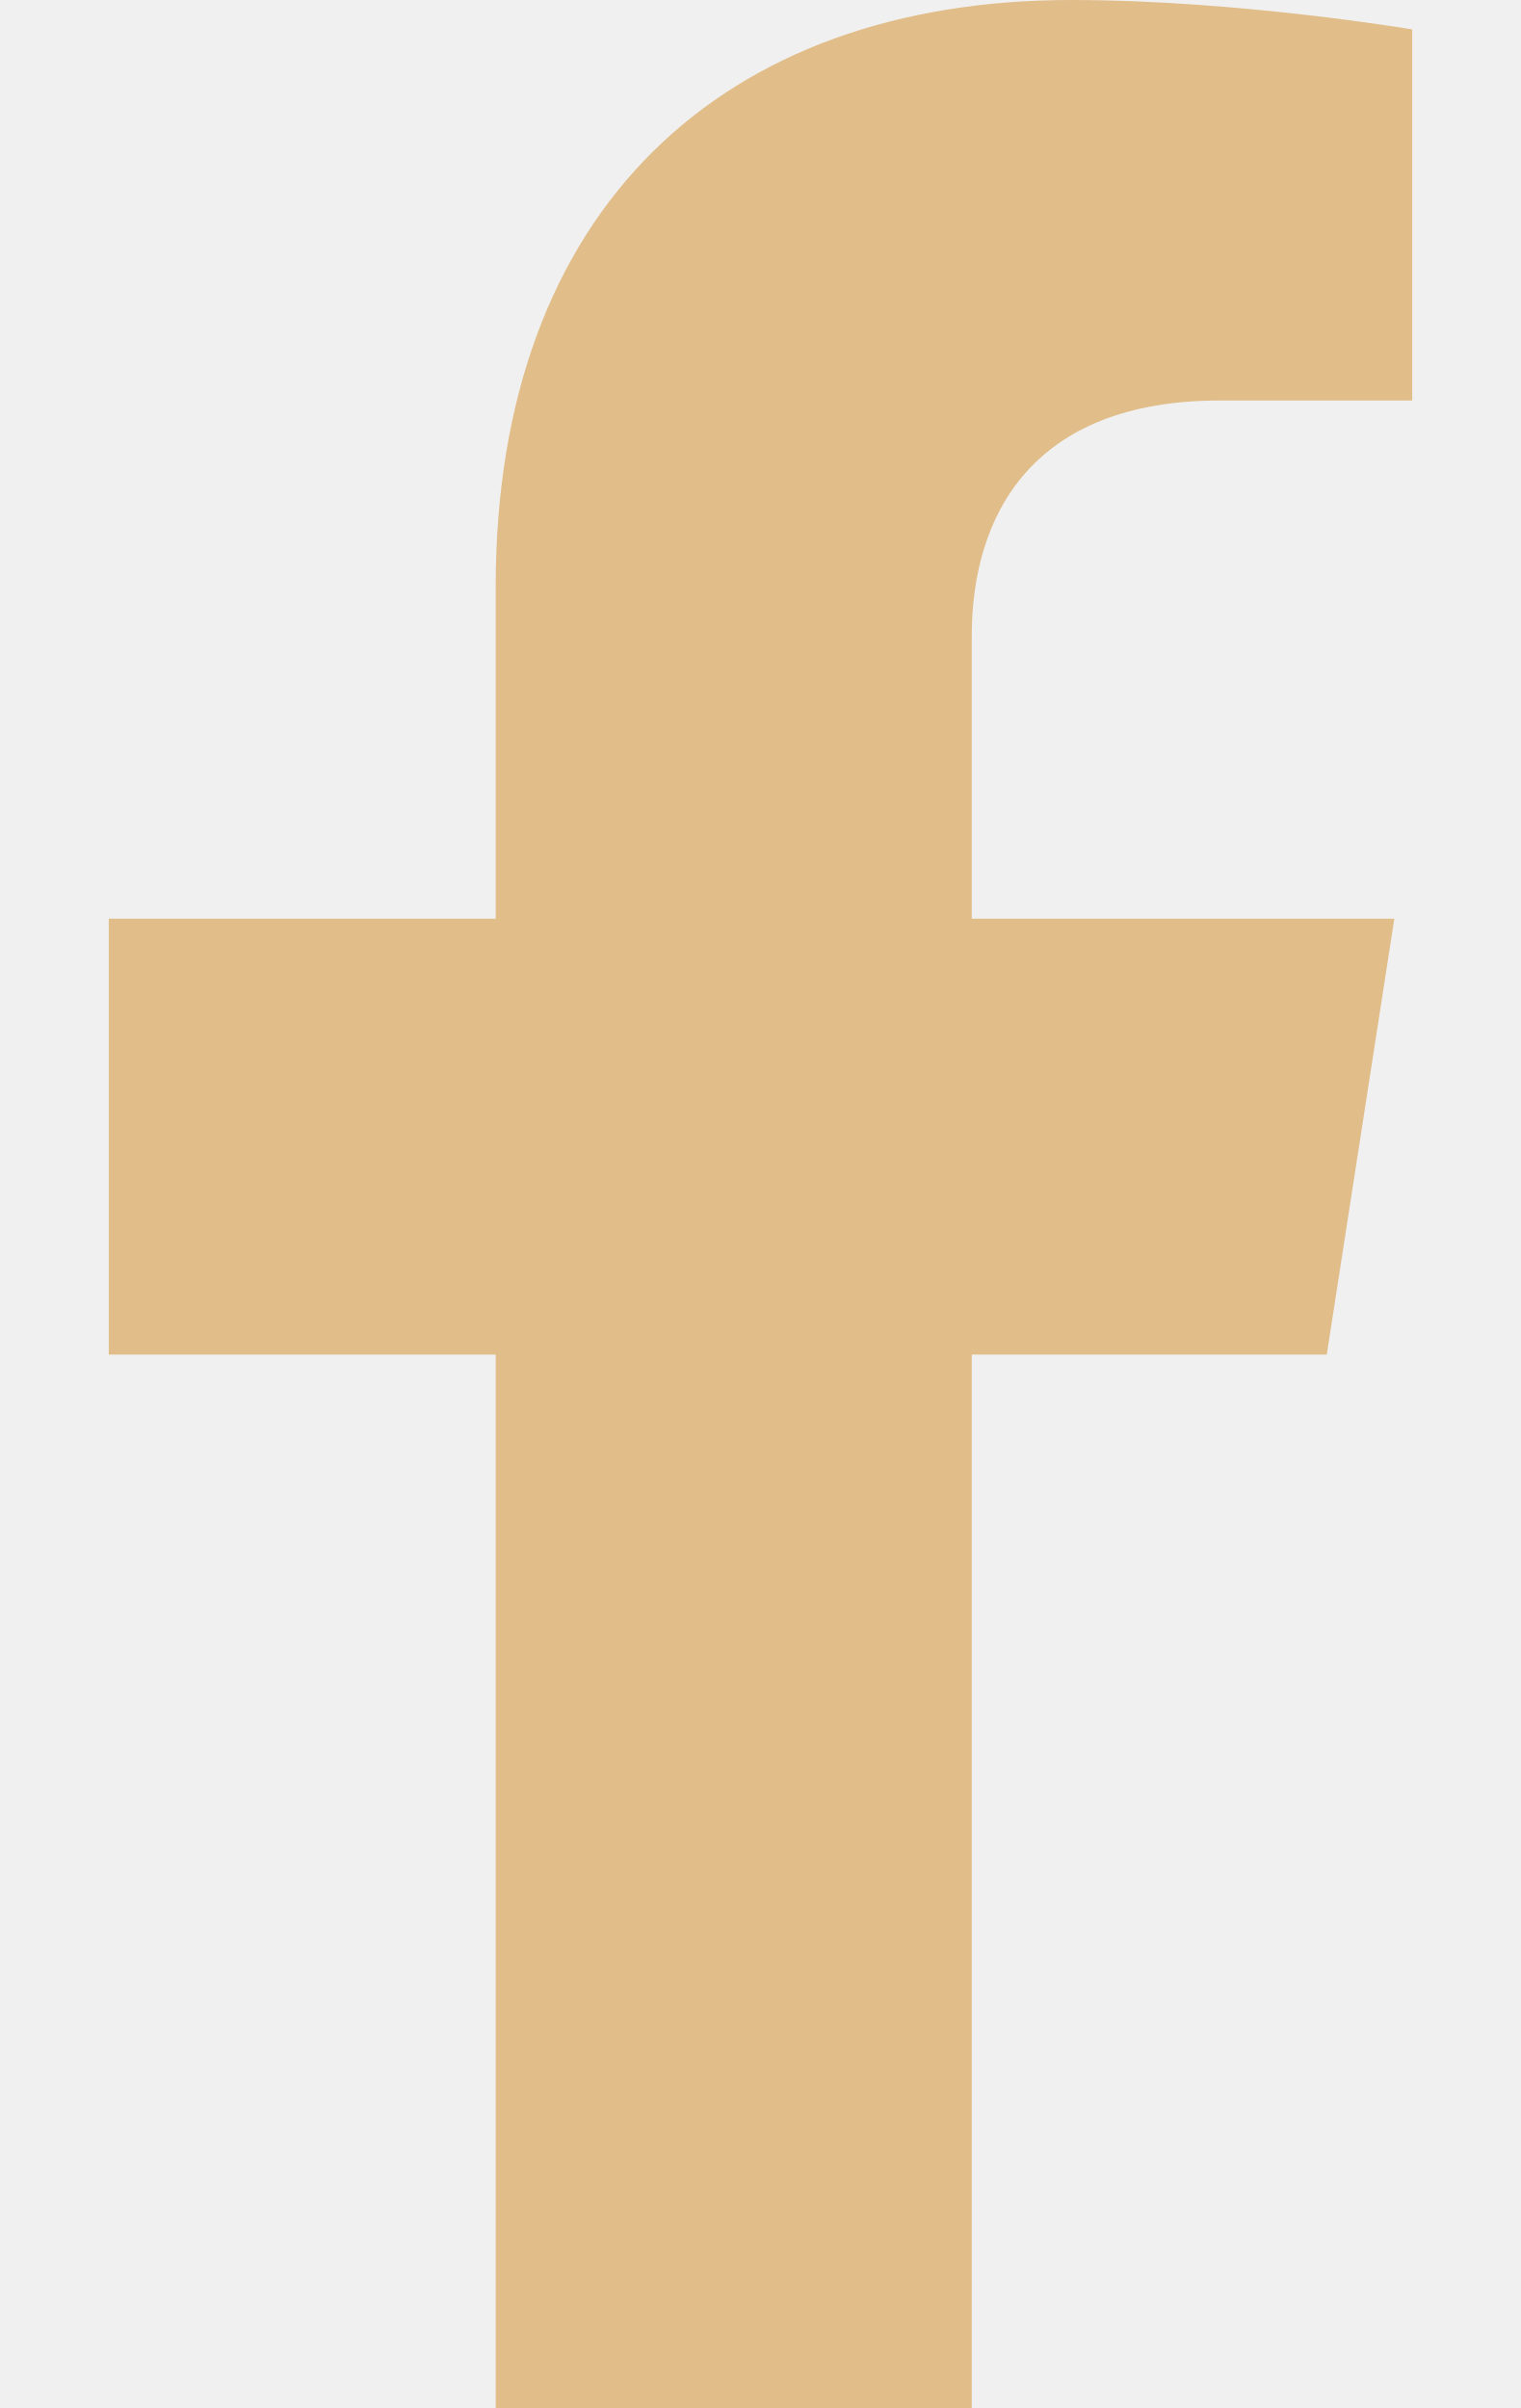
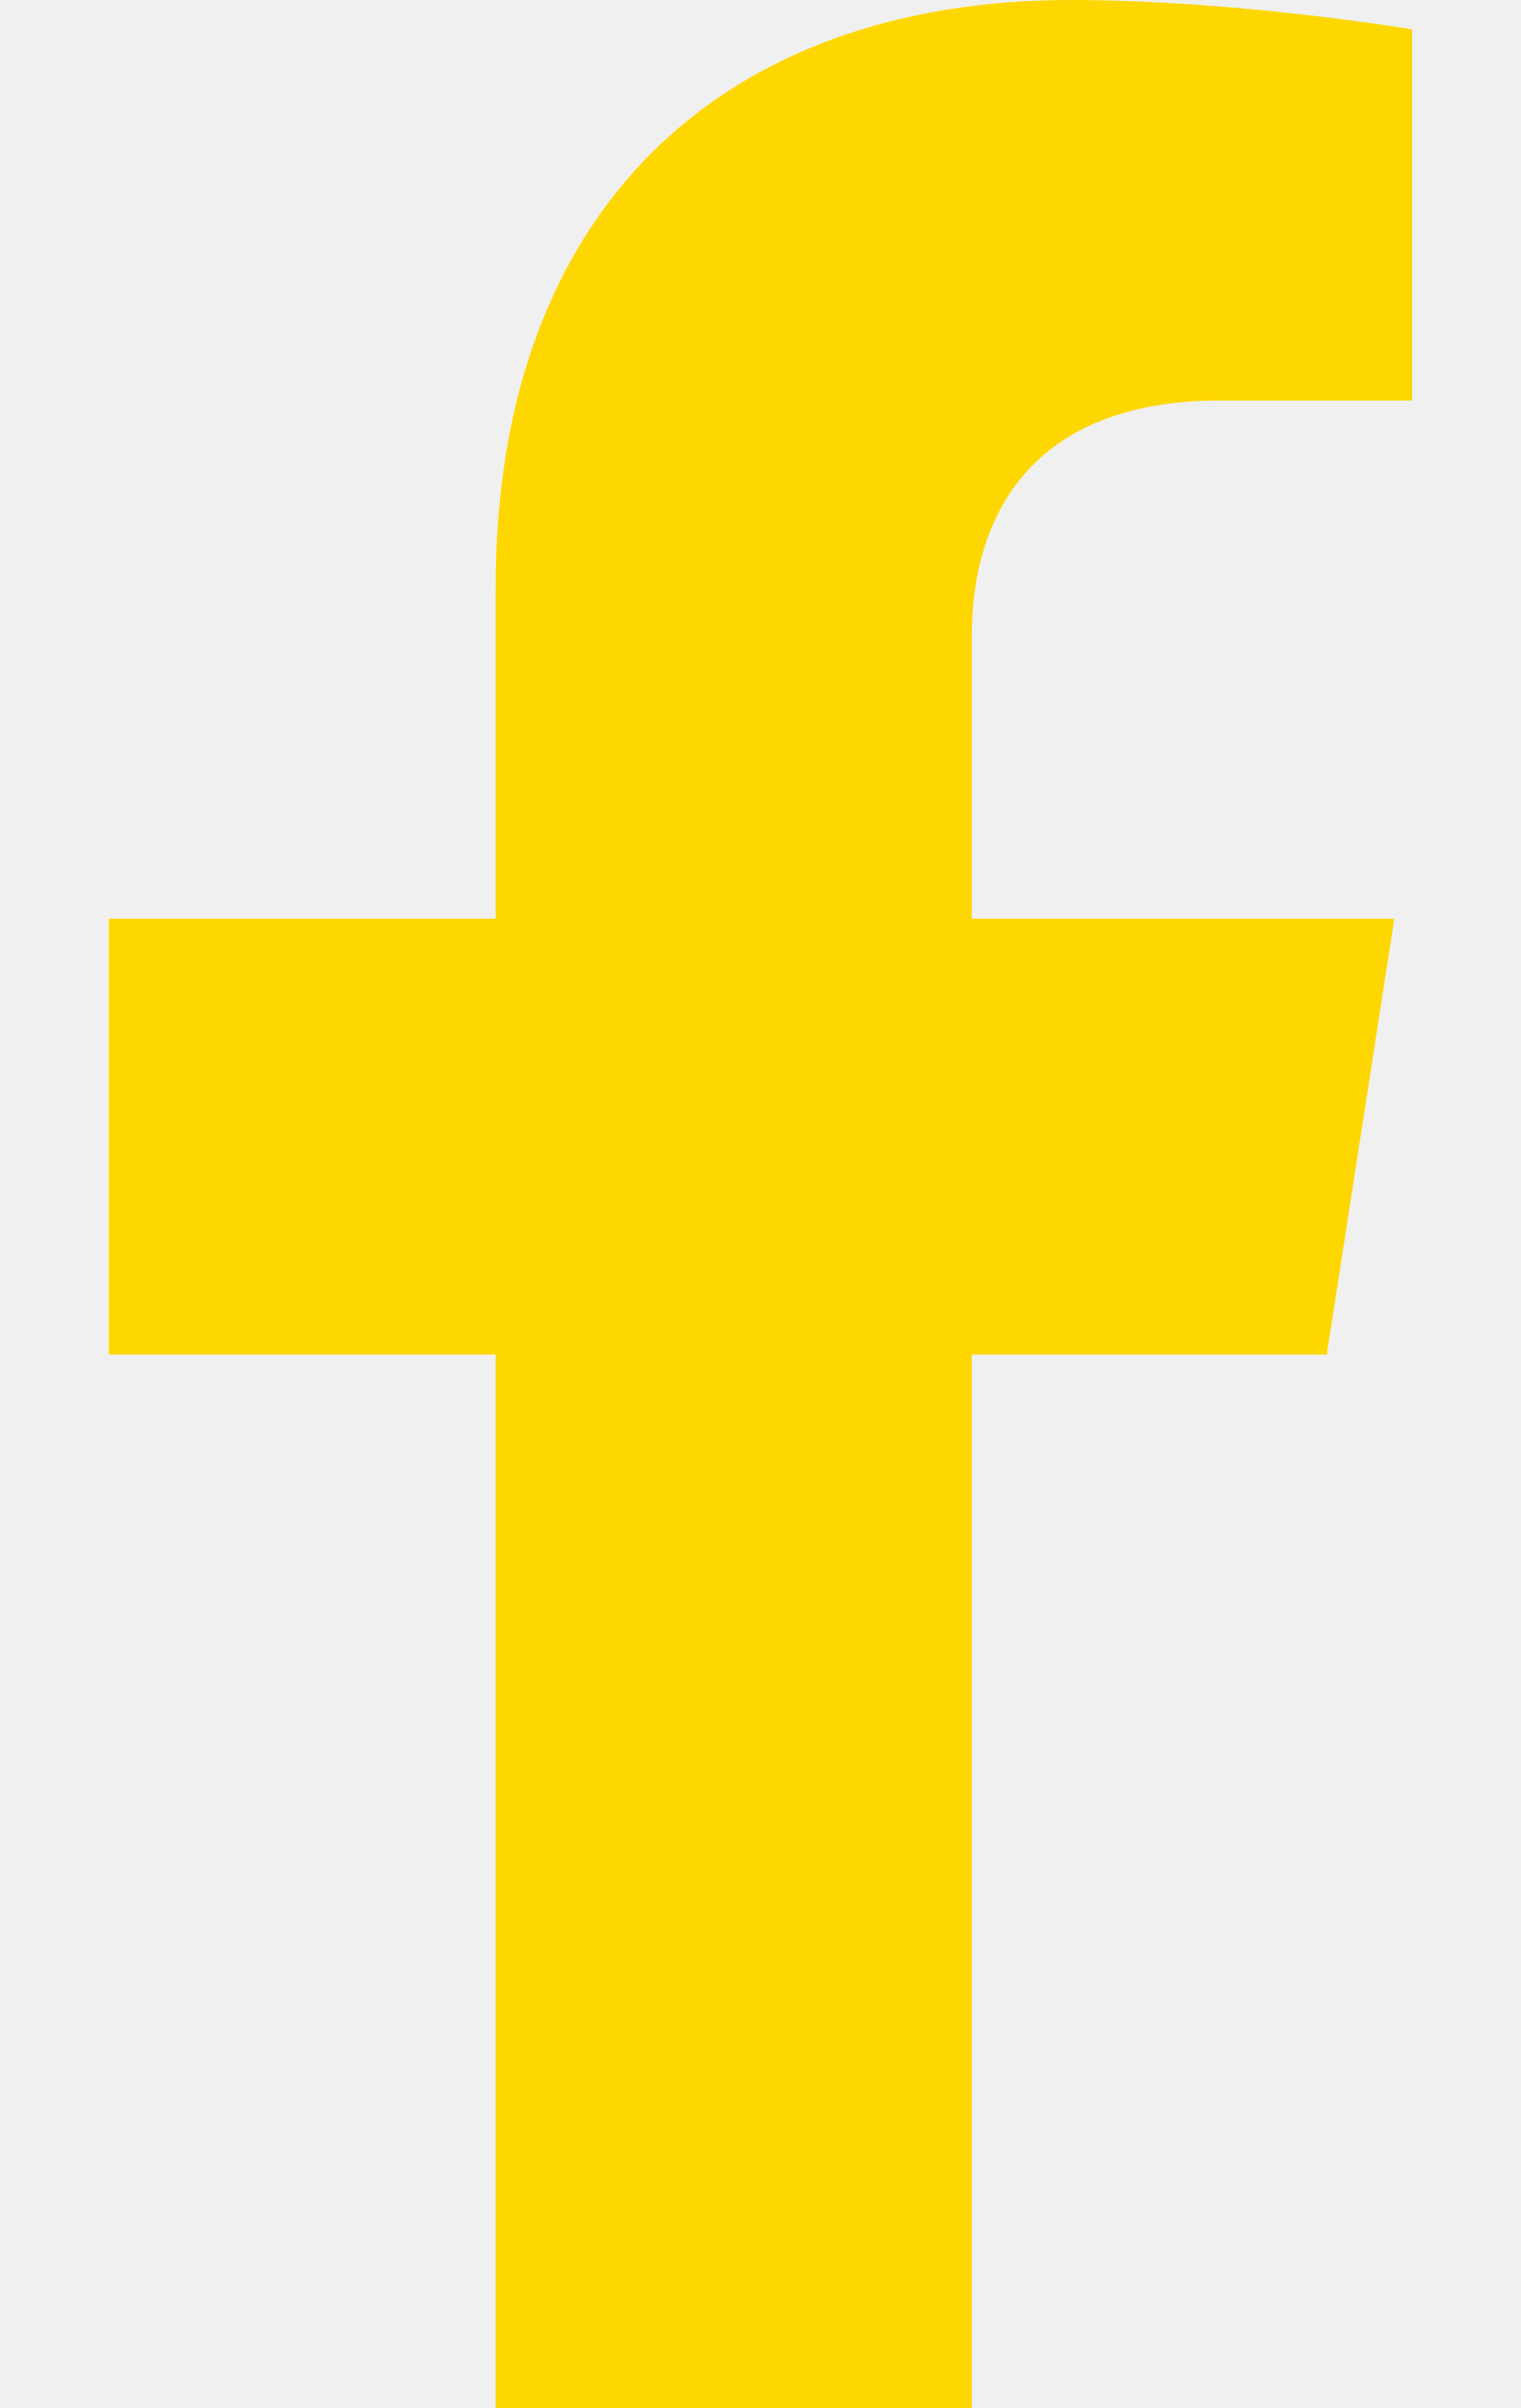
<svg xmlns="http://www.w3.org/2000/svg" width="12" height="19" viewBox="0 0 12 19" fill="none">
  <g clip-path="url(#clip0_509_4170)">
-     <path d="M10.468 10.688L11.001 7.249H7.667V5.018C7.667 4.077 8.133 3.16 9.626 3.16H11.142V0.232C11.142 0.232 9.766 0 8.451 0C5.705 0 3.911 1.647 3.911 4.628V7.249H0.858V10.688H3.911V19H7.667V10.688H10.468Z" fill="#E1BD8A" />
+     <path d="M10.468 10.688L11.001 7.249H7.667V5.018C7.667 4.077 8.133 3.16 9.626 3.16H11.142V0.232C11.142 0.232 9.766 0 8.451 0C5.705 0 3.911 1.647 3.911 4.628V7.249H0.858V10.688H3.911V19H7.667V10.688H10.468Z" fill="#FFD700" />
  </g>
  <defs>
    <clipPath id="clip0_509_4170">
      <rect width="12" height="19" fill="white" />
    </clipPath>
  </defs>
</svg>
